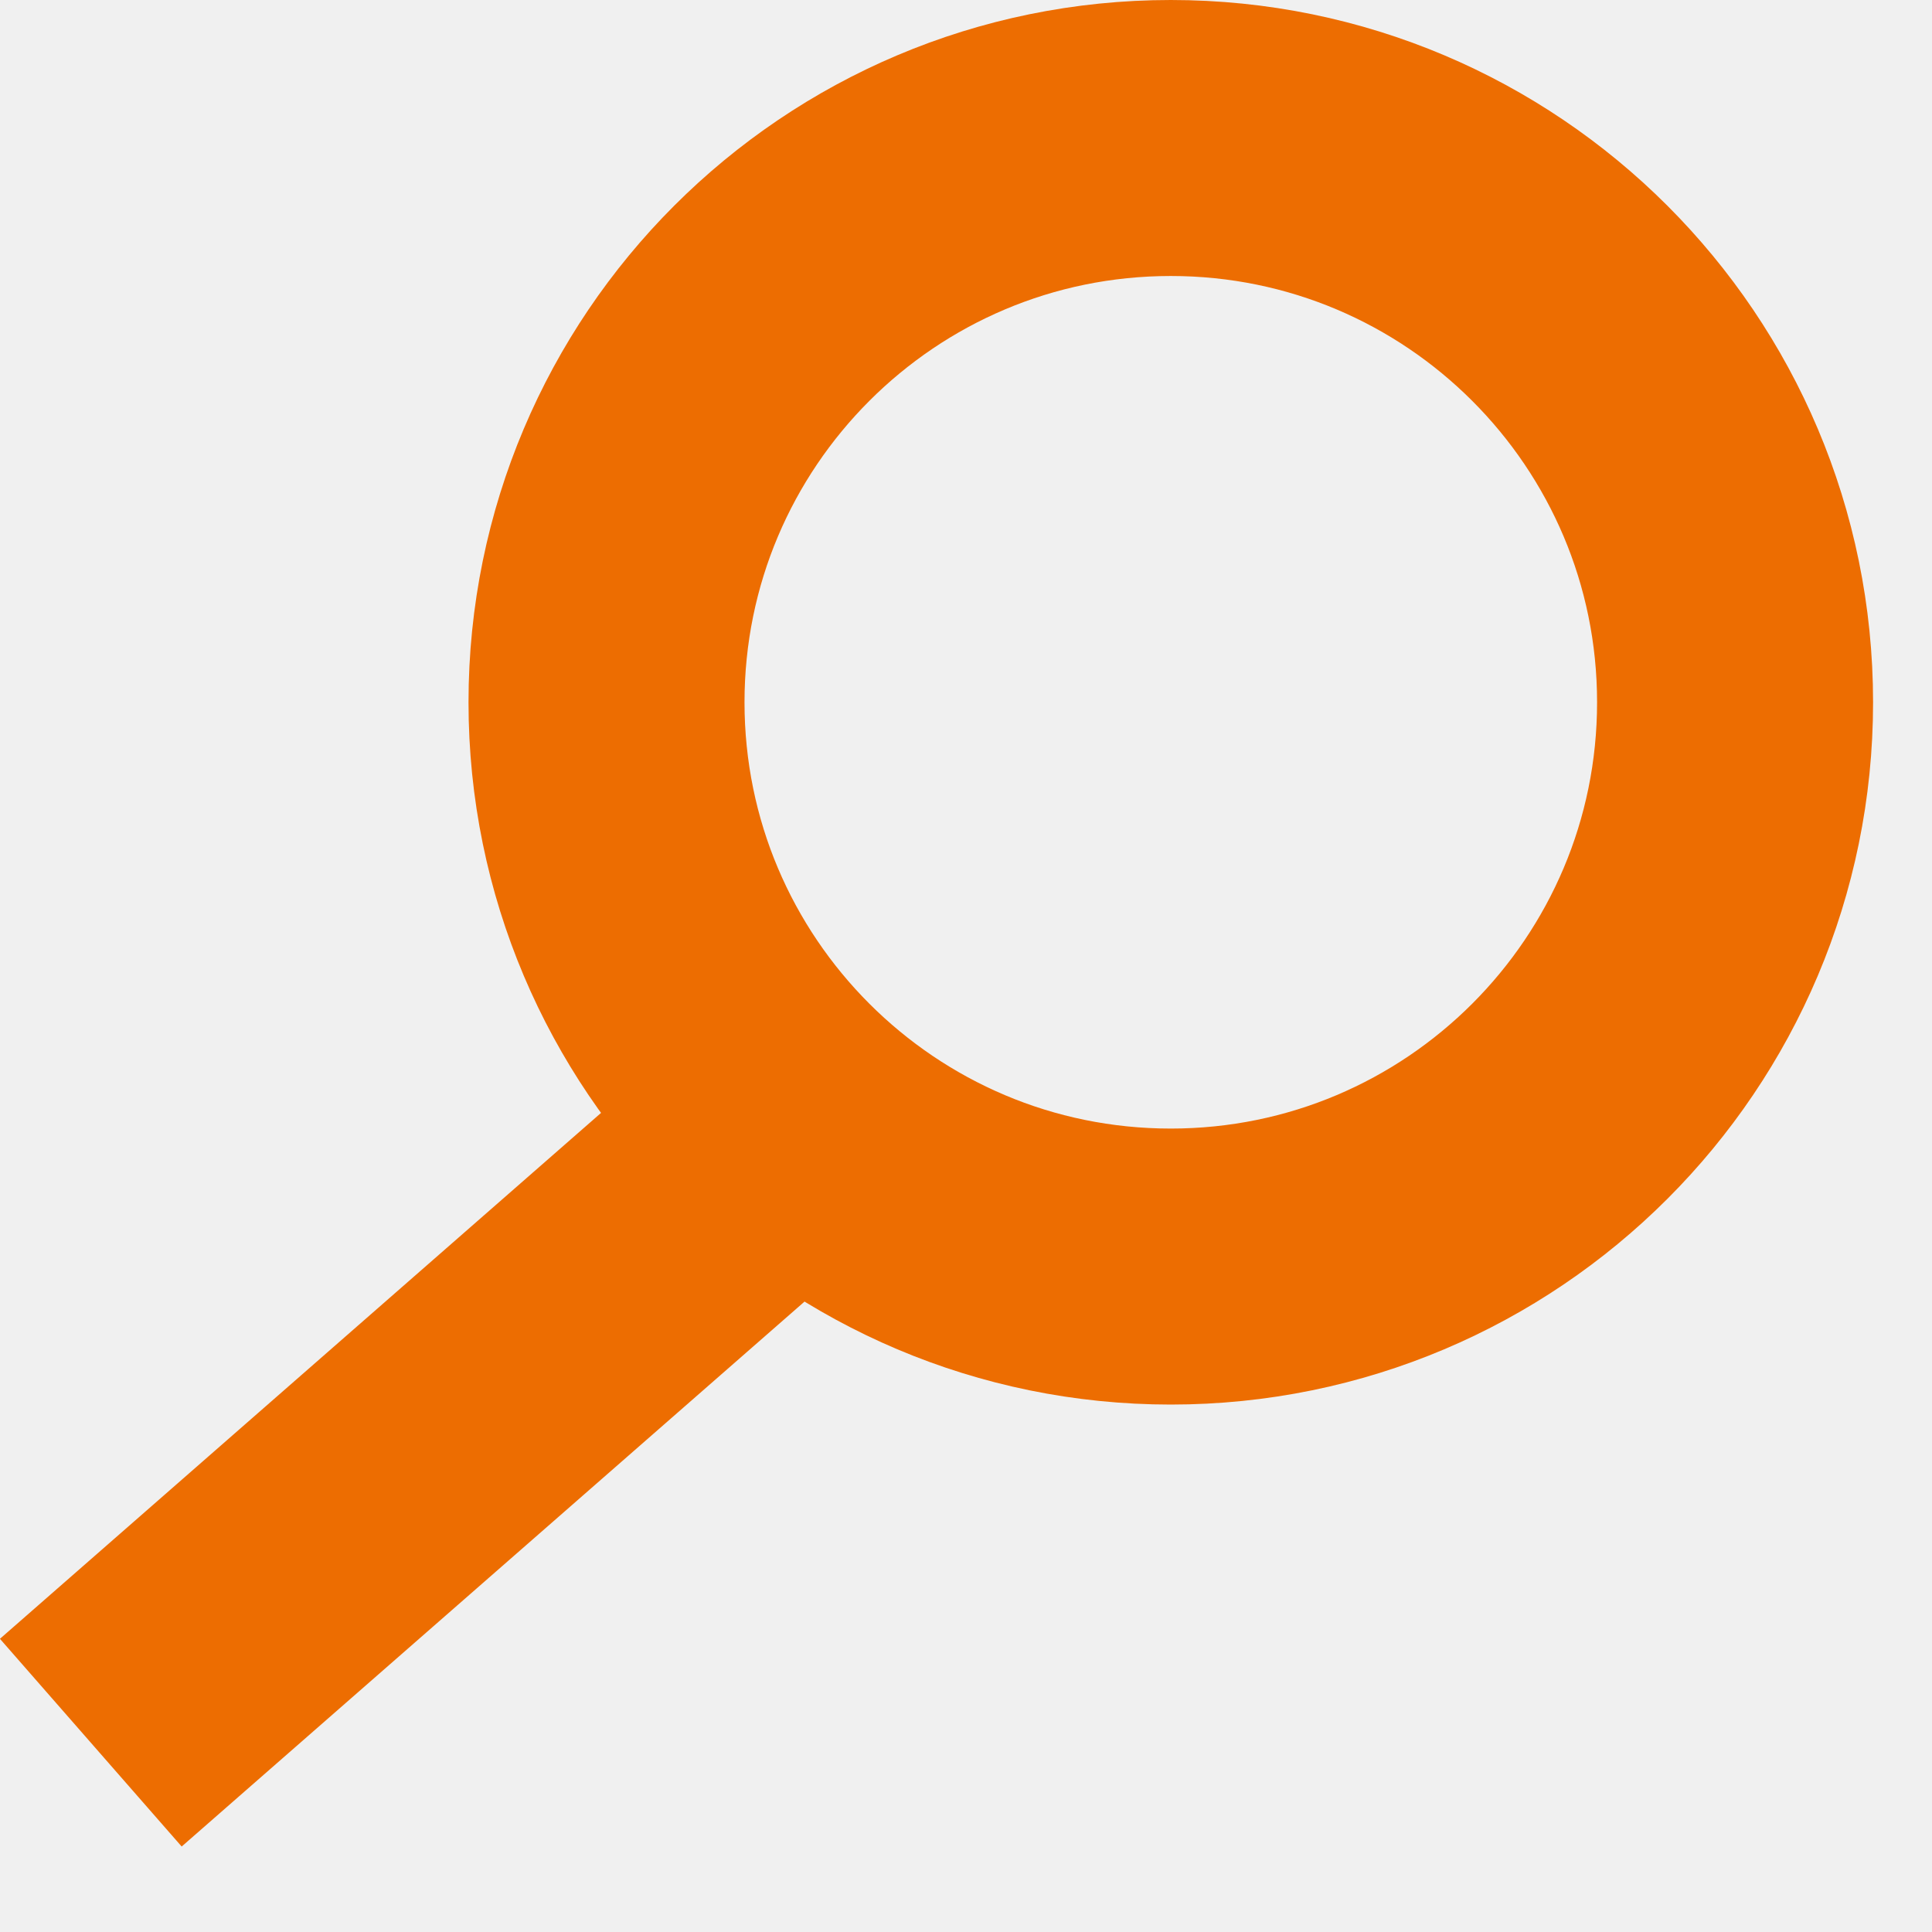
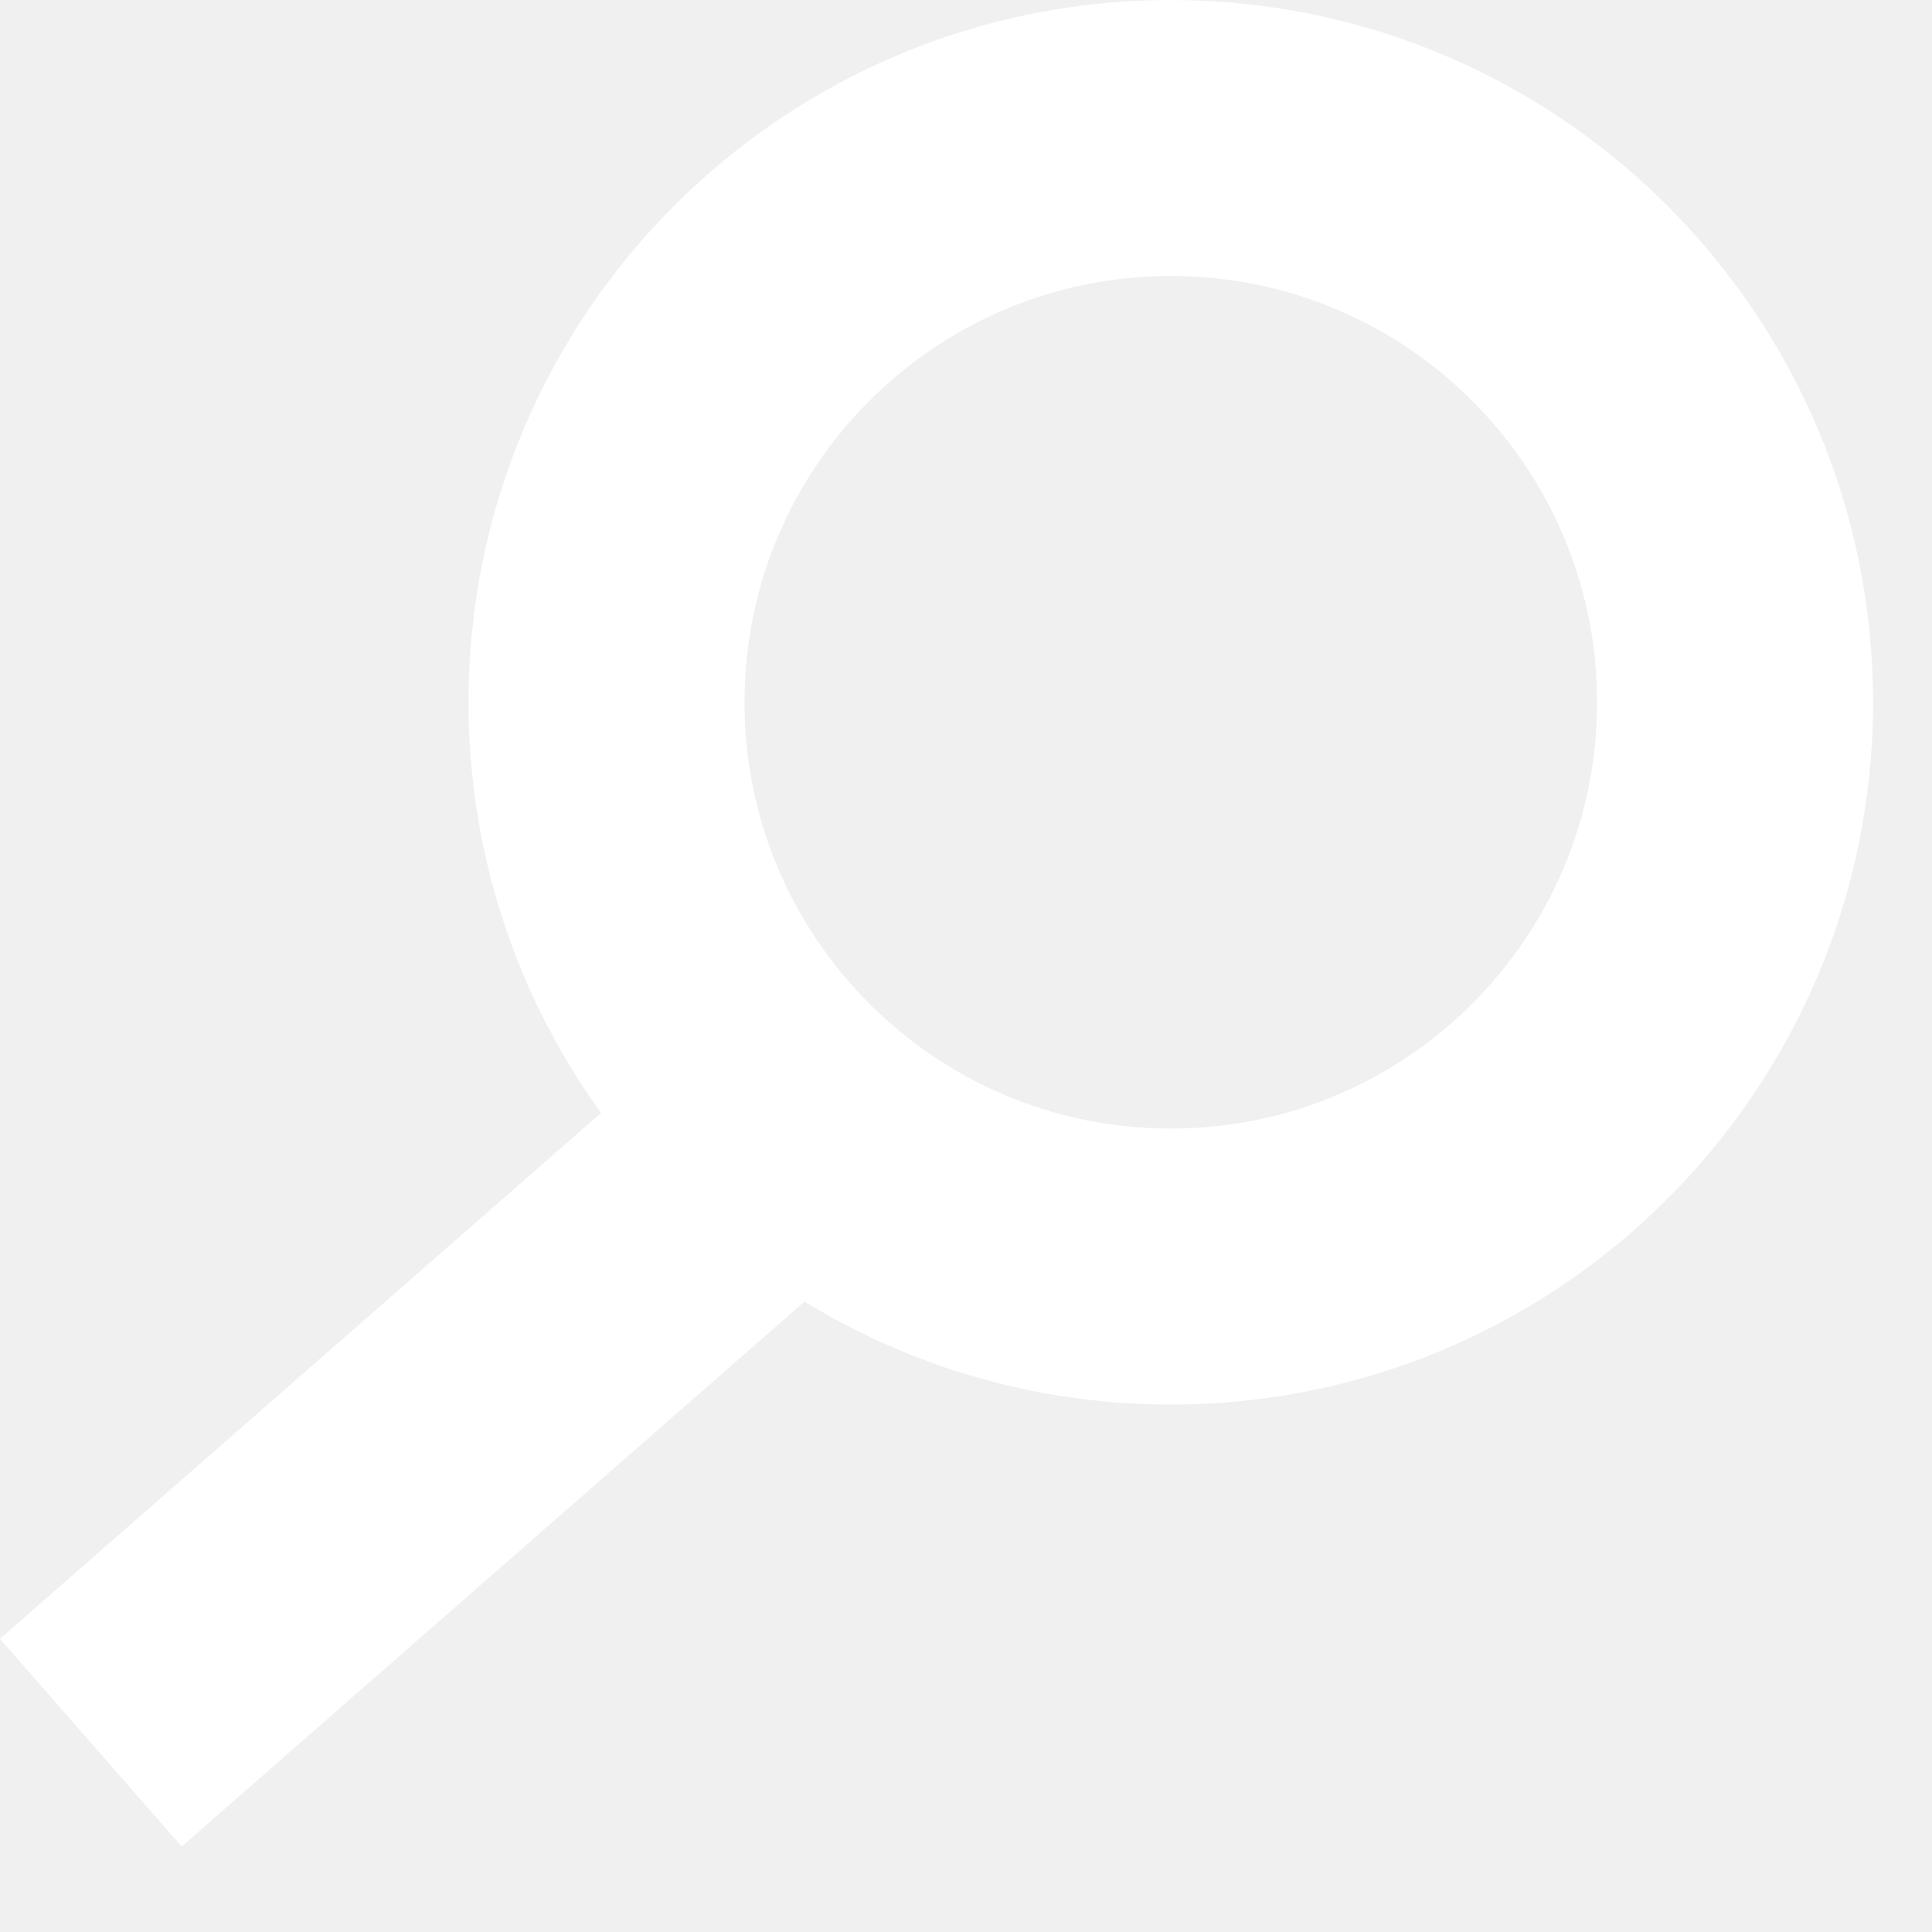
<svg xmlns="http://www.w3.org/2000/svg" width="14" height="14" viewBox="0 0 14 14" fill="none">
-   <circle cx="8.484" cy="5.089" r="4.089" stroke="#ED6D01" stroke-width="2" />
-   <line x1="5.182" y1="8.67" x2="0.658" y2="12.628" stroke="#ED6D01" stroke-width="2" />
+   <circle cx="8.484" cy="5.089" r="4.089" stroke="#ffffff" stroke-width="2" />
+   <line x1="5.182" y1="8.67" x2="0.658" y2="12.628" stroke="#ffffff" stroke-width="2" />
</svg>
